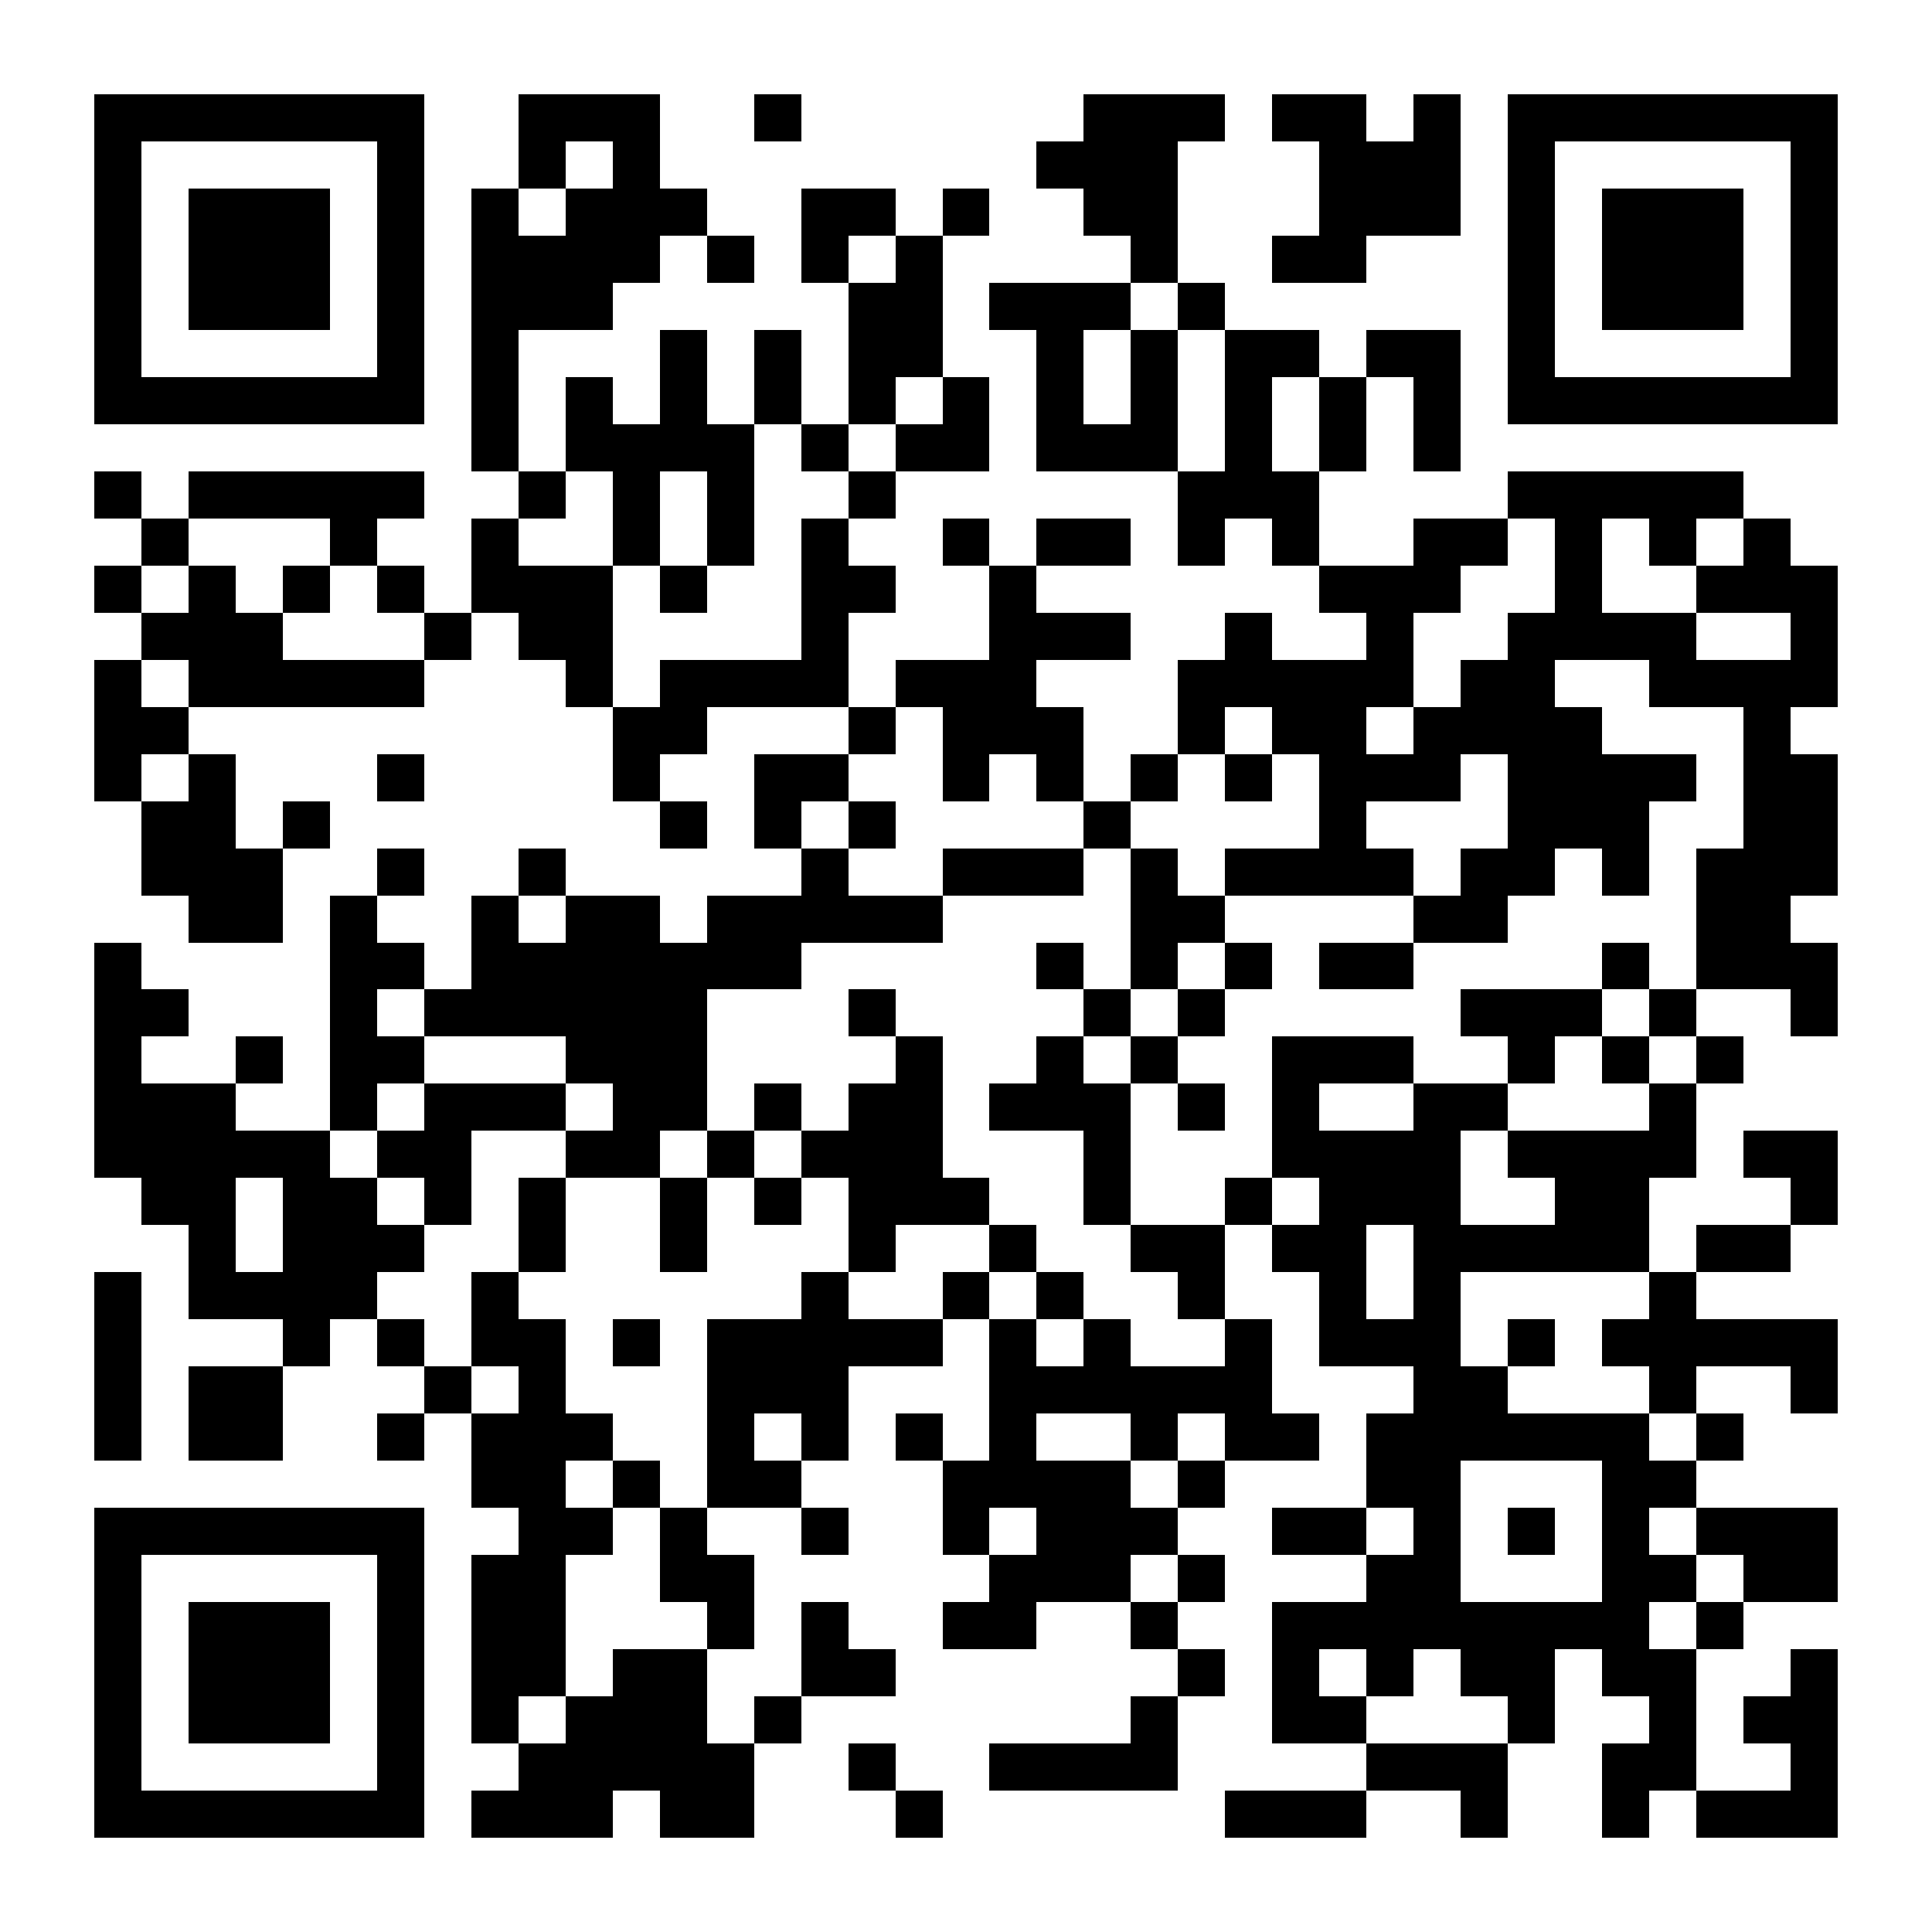
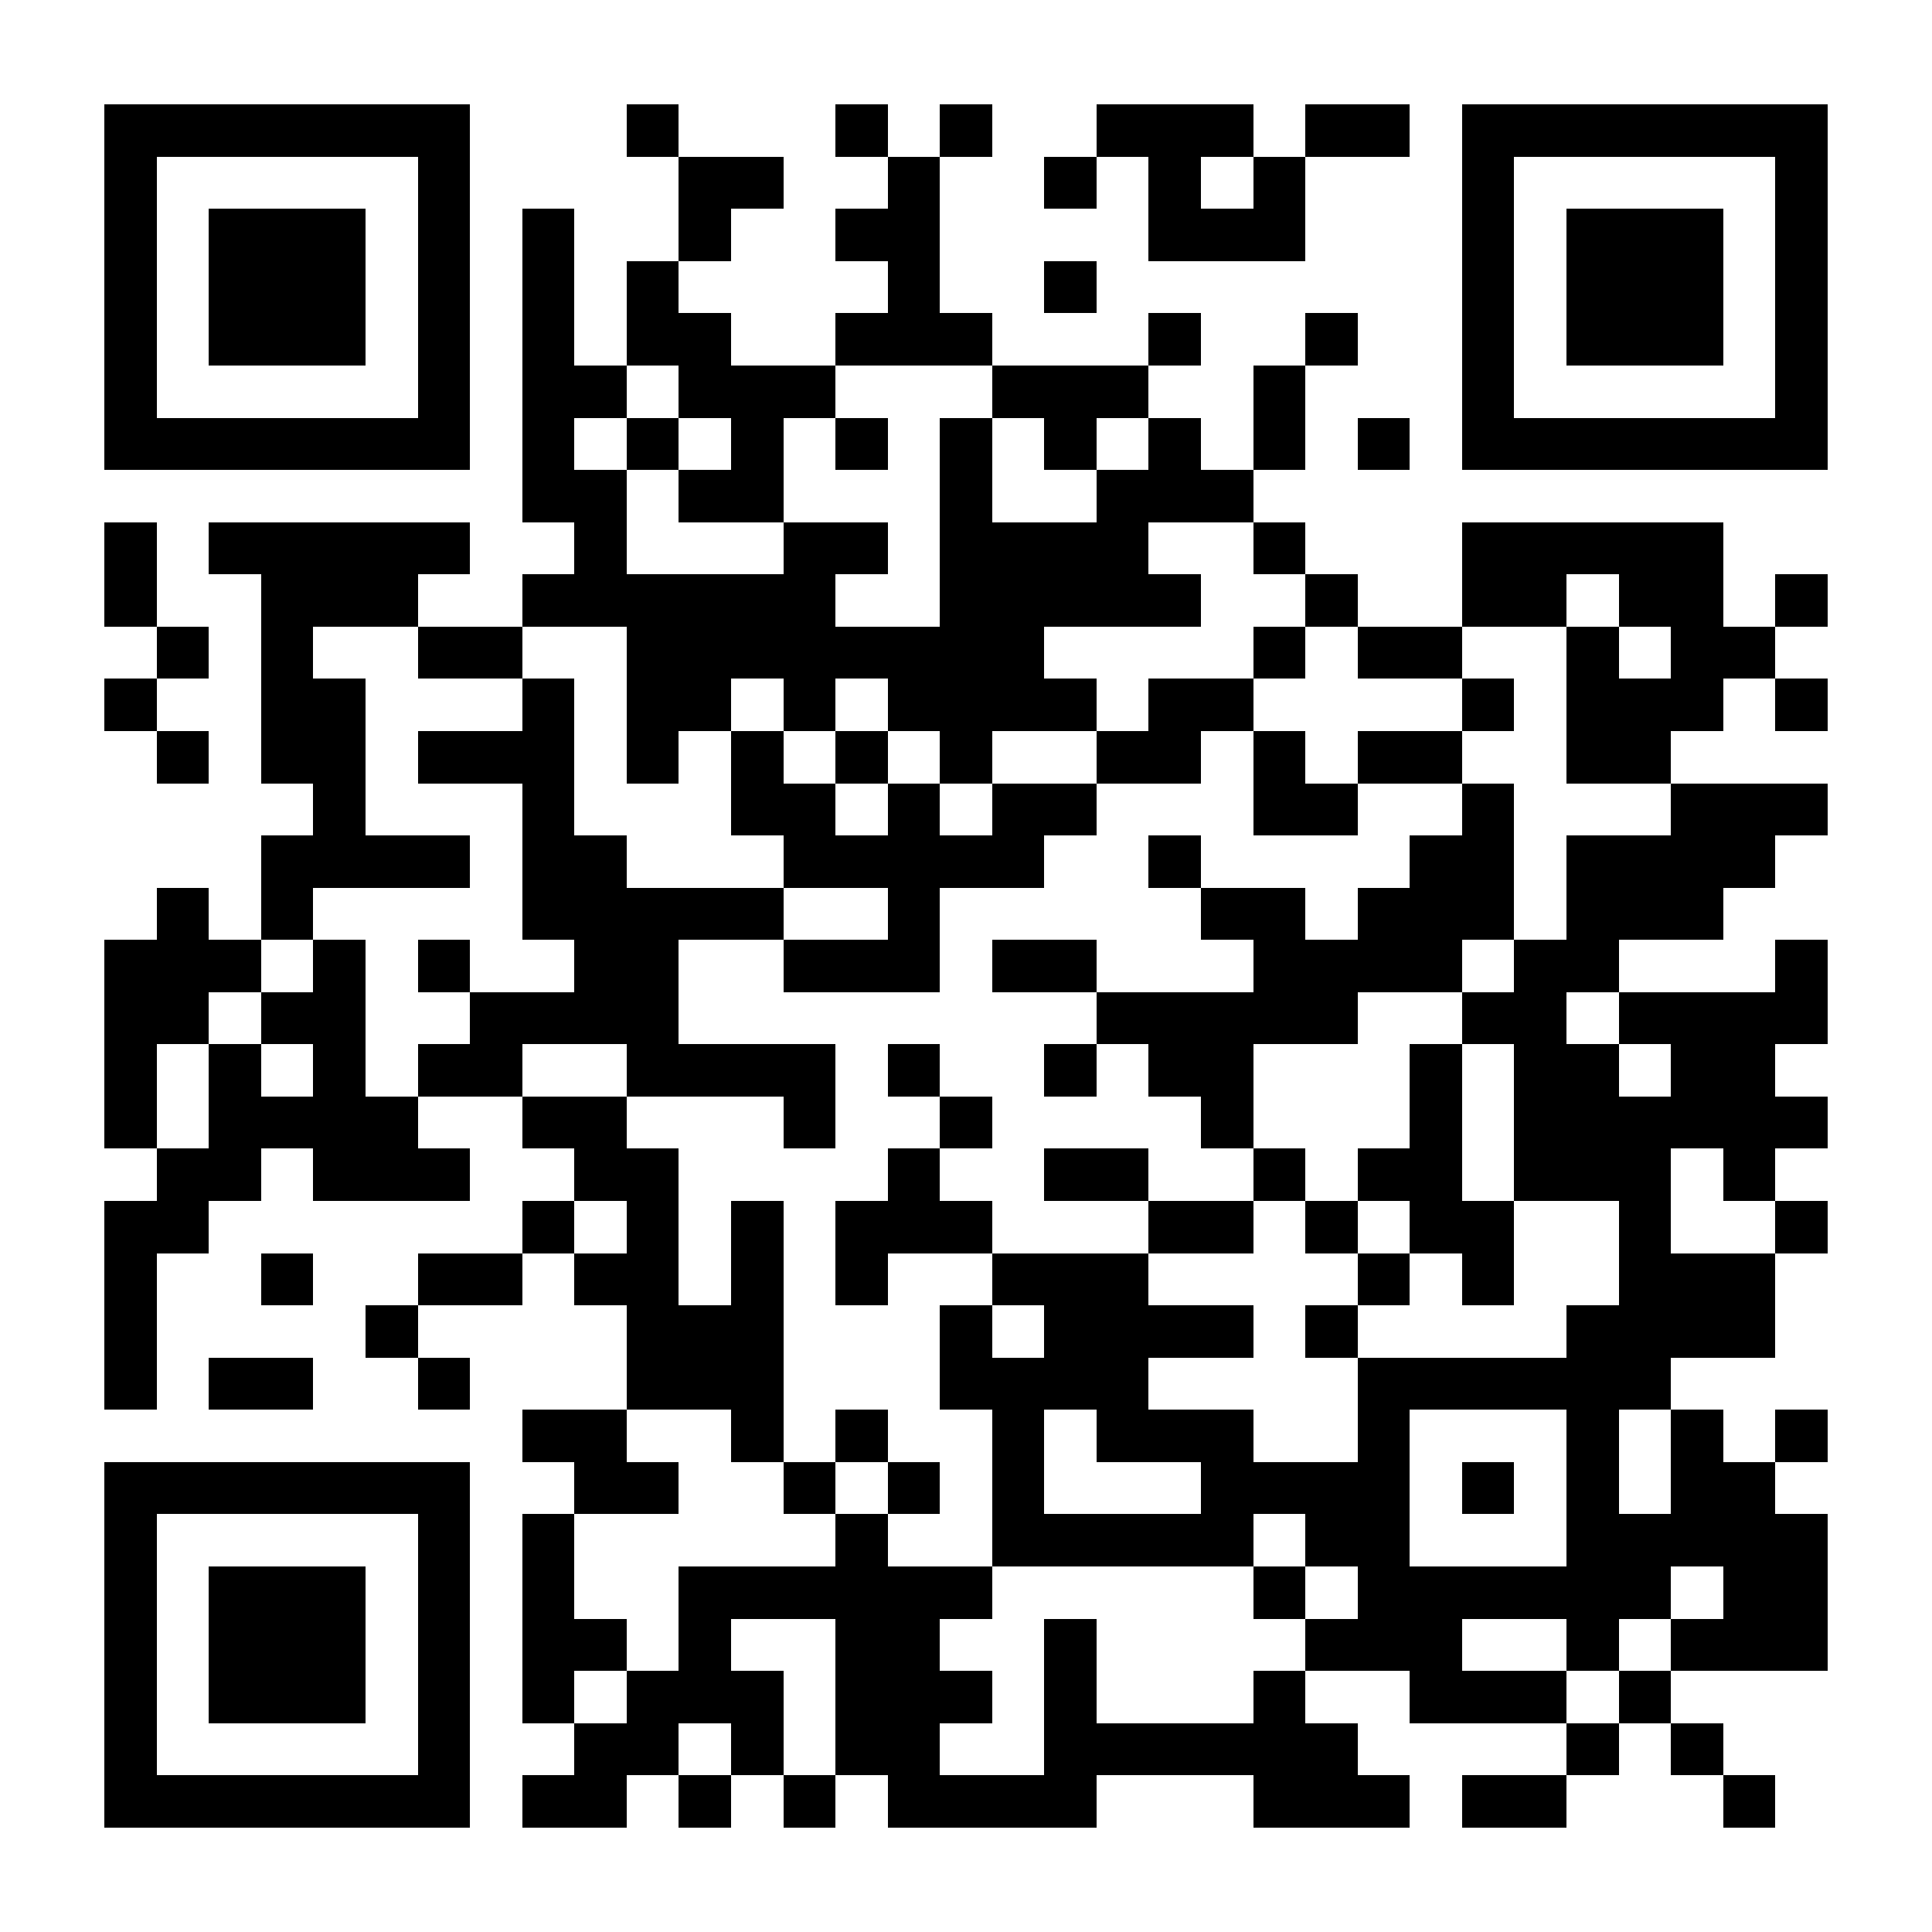
- <svg xmlns="http://www.w3.org/2000/svg" viewBox="0 0 41 41" shape-rendering="crispEdges">
-   <path fill="#FFFFFF" d="M0 0h41v41H0z" />
-   <path stroke="#000000" d="M2 2.5h7m2 0h3m2 0h1m6 0h3m1 0h2m1 0h1m1 0h7M2 3.5h1m5 0h1m2 0h1m1 0h1m8 0h3m3 0h3m1 0h1m5 0h1M2 4.5h1m1 0h3m1 0h1m1 0h1m1 0h3m2 0h2m1 0h1m2 0h2m3 0h3m1 0h1m1 0h3m1 0h1M2 5.5h1m1 0h3m1 0h1m1 0h4m1 0h1m1 0h1m1 0h1m4 0h1m2 0h2m3 0h1m1 0h3m1 0h1M2 6.5h1m1 0h3m1 0h1m1 0h3m5 0h2m1 0h3m1 0h1m6 0h1m1 0h3m1 0h1M2 7.5h1m5 0h1m1 0h1m3 0h1m1 0h1m1 0h2m2 0h1m1 0h1m1 0h2m1 0h2m1 0h1m5 0h1M2 8.5h7m1 0h1m1 0h1m1 0h1m1 0h1m1 0h1m1 0h1m1 0h1m1 0h1m1 0h1m1 0h1m1 0h1m1 0h7M10 9.5h1m1 0h4m1 0h1m1 0h2m1 0h3m1 0h1m1 0h1m1 0h1M2 10.5h1m1 0h5m2 0h1m1 0h1m1 0h1m2 0h1m6 0h3m4 0h5M3 11.5h1m3 0h1m2 0h1m2 0h1m1 0h1m1 0h1m2 0h1m1 0h2m1 0h1m1 0h1m2 0h2m1 0h1m1 0h1m1 0h1M2 12.5h1m1 0h1m1 0h1m1 0h1m1 0h3m1 0h1m2 0h2m2 0h1m6 0h3m2 0h1m2 0h3M3 13.5h3m3 0h1m1 0h2m4 0h1m3 0h3m2 0h1m2 0h1m2 0h4m2 0h1M2 14.5h1m1 0h5m3 0h1m1 0h4m1 0h3m3 0h5m1 0h2m2 0h4M2 15.5h2m9 0h2m3 0h1m1 0h3m2 0h1m1 0h2m1 0h4m3 0h1M2 16.5h1m1 0h1m3 0h1m4 0h1m2 0h2m2 0h1m1 0h1m1 0h1m1 0h1m1 0h3m1 0h4m1 0h2M3 17.5h2m1 0h1m7 0h1m1 0h1m1 0h1m4 0h1m4 0h1m3 0h3m2 0h2M3 18.5h3m2 0h1m2 0h1m5 0h1m2 0h3m1 0h1m1 0h4m1 0h2m1 0h1m1 0h3M4 19.5h2m1 0h1m2 0h1m1 0h2m1 0h5m4 0h2m4 0h2m4 0h2M2 20.5h1m4 0h2m1 0h7m5 0h1m1 0h1m1 0h1m1 0h2m4 0h1m1 0h3M2 21.5h2m3 0h1m1 0h6m3 0h1m4 0h1m1 0h1m5 0h3m1 0h1m2 0h1M2 22.5h1m2 0h1m1 0h2m3 0h3m4 0h1m2 0h1m1 0h1m2 0h3m2 0h1m1 0h1m1 0h1M2 23.5h3m2 0h1m1 0h3m1 0h2m1 0h1m1 0h2m1 0h3m1 0h1m1 0h1m2 0h2m3 0h1M2 24.5h5m1 0h2m2 0h2m1 0h1m1 0h3m3 0h1m3 0h4m1 0h4m1 0h2M3 25.5h2m1 0h2m1 0h1m1 0h1m2 0h1m1 0h1m1 0h3m2 0h1m2 0h1m1 0h3m2 0h2m3 0h1M4 26.5h1m1 0h3m2 0h1m2 0h1m3 0h1m2 0h1m2 0h2m1 0h2m1 0h5m1 0h2M2 27.5h1m1 0h4m2 0h1m6 0h1m2 0h1m1 0h1m2 0h1m2 0h1m1 0h1m4 0h1M2 28.5h1m3 0h1m1 0h1m1 0h2m1 0h1m1 0h5m1 0h1m1 0h1m2 0h1m1 0h3m1 0h1m1 0h5M2 29.5h1m1 0h2m3 0h1m1 0h1m3 0h3m3 0h6m3 0h2m3 0h1m2 0h1M2 30.5h1m1 0h2m2 0h1m1 0h3m2 0h1m1 0h1m1 0h1m1 0h1m2 0h1m1 0h2m1 0h6m1 0h1M10 31.5h2m1 0h1m1 0h2m3 0h4m1 0h1m3 0h2m3 0h2M2 32.5h7m2 0h2m1 0h1m2 0h1m2 0h1m1 0h3m2 0h2m1 0h1m1 0h1m1 0h1m1 0h3M2 33.5h1m5 0h1m1 0h2m2 0h2m5 0h3m1 0h1m3 0h2m3 0h2m1 0h2M2 34.5h1m1 0h3m1 0h1m1 0h2m3 0h1m1 0h1m2 0h2m2 0h1m2 0h8m1 0h1M2 35.5h1m1 0h3m1 0h1m1 0h2m1 0h2m2 0h2m6 0h1m1 0h1m1 0h1m1 0h2m1 0h2m2 0h1M2 36.5h1m1 0h3m1 0h1m1 0h1m1 0h3m1 0h1m7 0h1m2 0h2m3 0h1m2 0h1m1 0h2M2 37.5h1m5 0h1m2 0h5m2 0h1m2 0h4m4 0h3m2 0h2m2 0h1M2 38.5h7m1 0h3m1 0h2m3 0h1m6 0h3m2 0h1m2 0h1m1 0h3" />
+ <svg xmlns="http://www.w3.org/2000/svg" viewBox="0 0 37 37" shape-rendering="crispEdges">
+   <path fill="#FFFFFF" d="M0 0h37v37H0z" />
+   <path stroke="#000000" d="M2 2.5h7m3 0h1m3 0h1m1 0h1m2 0h3m1 0h2m1 0h7M2 3.5h1m5 0h1m4 0h2m2 0h1m2 0h1m1 0h1m1 0h1m3 0h1m5 0h1M2 4.5h1m1 0h3m1 0h1m1 0h1m2 0h1m2 0h2m4 0h3m3 0h1m1 0h3m1 0h1M2 5.5h1m1 0h3m1 0h1m1 0h1m1 0h1m4 0h1m2 0h1m7 0h1m1 0h3m1 0h1M2 6.5h1m1 0h3m1 0h1m1 0h1m1 0h2m2 0h3m3 0h1m2 0h1m2 0h1m1 0h3m1 0h1M2 7.5h1m5 0h1m1 0h2m1 0h3m3 0h3m2 0h1m3 0h1m5 0h1M2 8.5h7m1 0h1m1 0h1m1 0h1m1 0h1m1 0h1m1 0h1m1 0h1m1 0h1m1 0h1m1 0h7M10 9.5h2m1 0h2m3 0h1m2 0h3M2 10.5h1m1 0h5m2 0h1m3 0h2m1 0h4m2 0h1m3 0h5M2 11.5h1m2 0h3m2 0h6m2 0h5m2 0h1m2 0h2m1 0h2m1 0h1M3 12.5h1m1 0h1m2 0h2m2 0h8m4 0h1m1 0h2m2 0h1m1 0h2M2 13.5h1m2 0h2m3 0h1m1 0h2m1 0h1m1 0h4m1 0h2m4 0h1m1 0h3m1 0h1M3 14.5h1m1 0h2m1 0h3m1 0h1m1 0h1m1 0h1m1 0h1m2 0h2m1 0h1m1 0h2m2 0h2M6 15.5h1m3 0h1m3 0h2m1 0h1m1 0h2m3 0h2m2 0h1m3 0h3M5 16.5h4m1 0h2m3 0h5m2 0h1m4 0h2m1 0h4M3 17.5h1m1 0h1m4 0h5m2 0h1m5 0h2m1 0h3m1 0h3M2 18.5h3m1 0h1m1 0h1m2 0h2m2 0h3m1 0h2m3 0h4m1 0h2m3 0h1M2 19.5h2m1 0h2m2 0h4m8 0h5m2 0h2m1 0h4M2 20.5h1m1 0h1m1 0h1m1 0h2m2 0h4m1 0h1m2 0h1m1 0h2m3 0h1m1 0h2m1 0h2M2 21.5h1m1 0h4m2 0h2m3 0h1m2 0h1m4 0h1m3 0h1m1 0h6M3 22.5h2m1 0h3m2 0h2m4 0h1m2 0h2m2 0h1m1 0h2m1 0h3m1 0h1M2 23.5h2m6 0h1m1 0h1m1 0h1m1 0h3m3 0h2m1 0h1m1 0h2m2 0h1m2 0h1M2 24.5h1m2 0h1m2 0h2m1 0h2m1 0h1m1 0h1m2 0h3m4 0h1m1 0h1m2 0h3M2 25.5h1m4 0h1m4 0h3m3 0h1m1 0h4m1 0h1m4 0h4M2 26.5h1m1 0h2m2 0h1m3 0h3m3 0h4m4 0h6M10 27.5h2m2 0h1m1 0h1m2 0h1m1 0h3m2 0h1m3 0h1m1 0h1m1 0h1M2 28.5h7m2 0h2m2 0h1m1 0h1m1 0h1m3 0h4m1 0h1m1 0h1m1 0h2M2 29.5h1m5 0h1m1 0h1m5 0h1m2 0h5m1 0h2m3 0h5M2 30.5h1m1 0h3m1 0h1m1 0h1m2 0h6m5 0h1m1 0h6m1 0h2M2 31.5h1m1 0h3m1 0h1m1 0h2m1 0h1m2 0h2m2 0h1m4 0h3m2 0h1m1 0h3M2 32.5h1m1 0h3m1 0h1m1 0h1m1 0h3m1 0h3m1 0h1m3 0h1m2 0h3m1 0h1M2 33.5h1m5 0h1m2 0h2m1 0h1m1 0h2m2 0h6m4 0h1m1 0h1M2 34.5h7m1 0h2m1 0h1m1 0h1m1 0h4m3 0h3m1 0h2m3 0h1" />
</svg>
